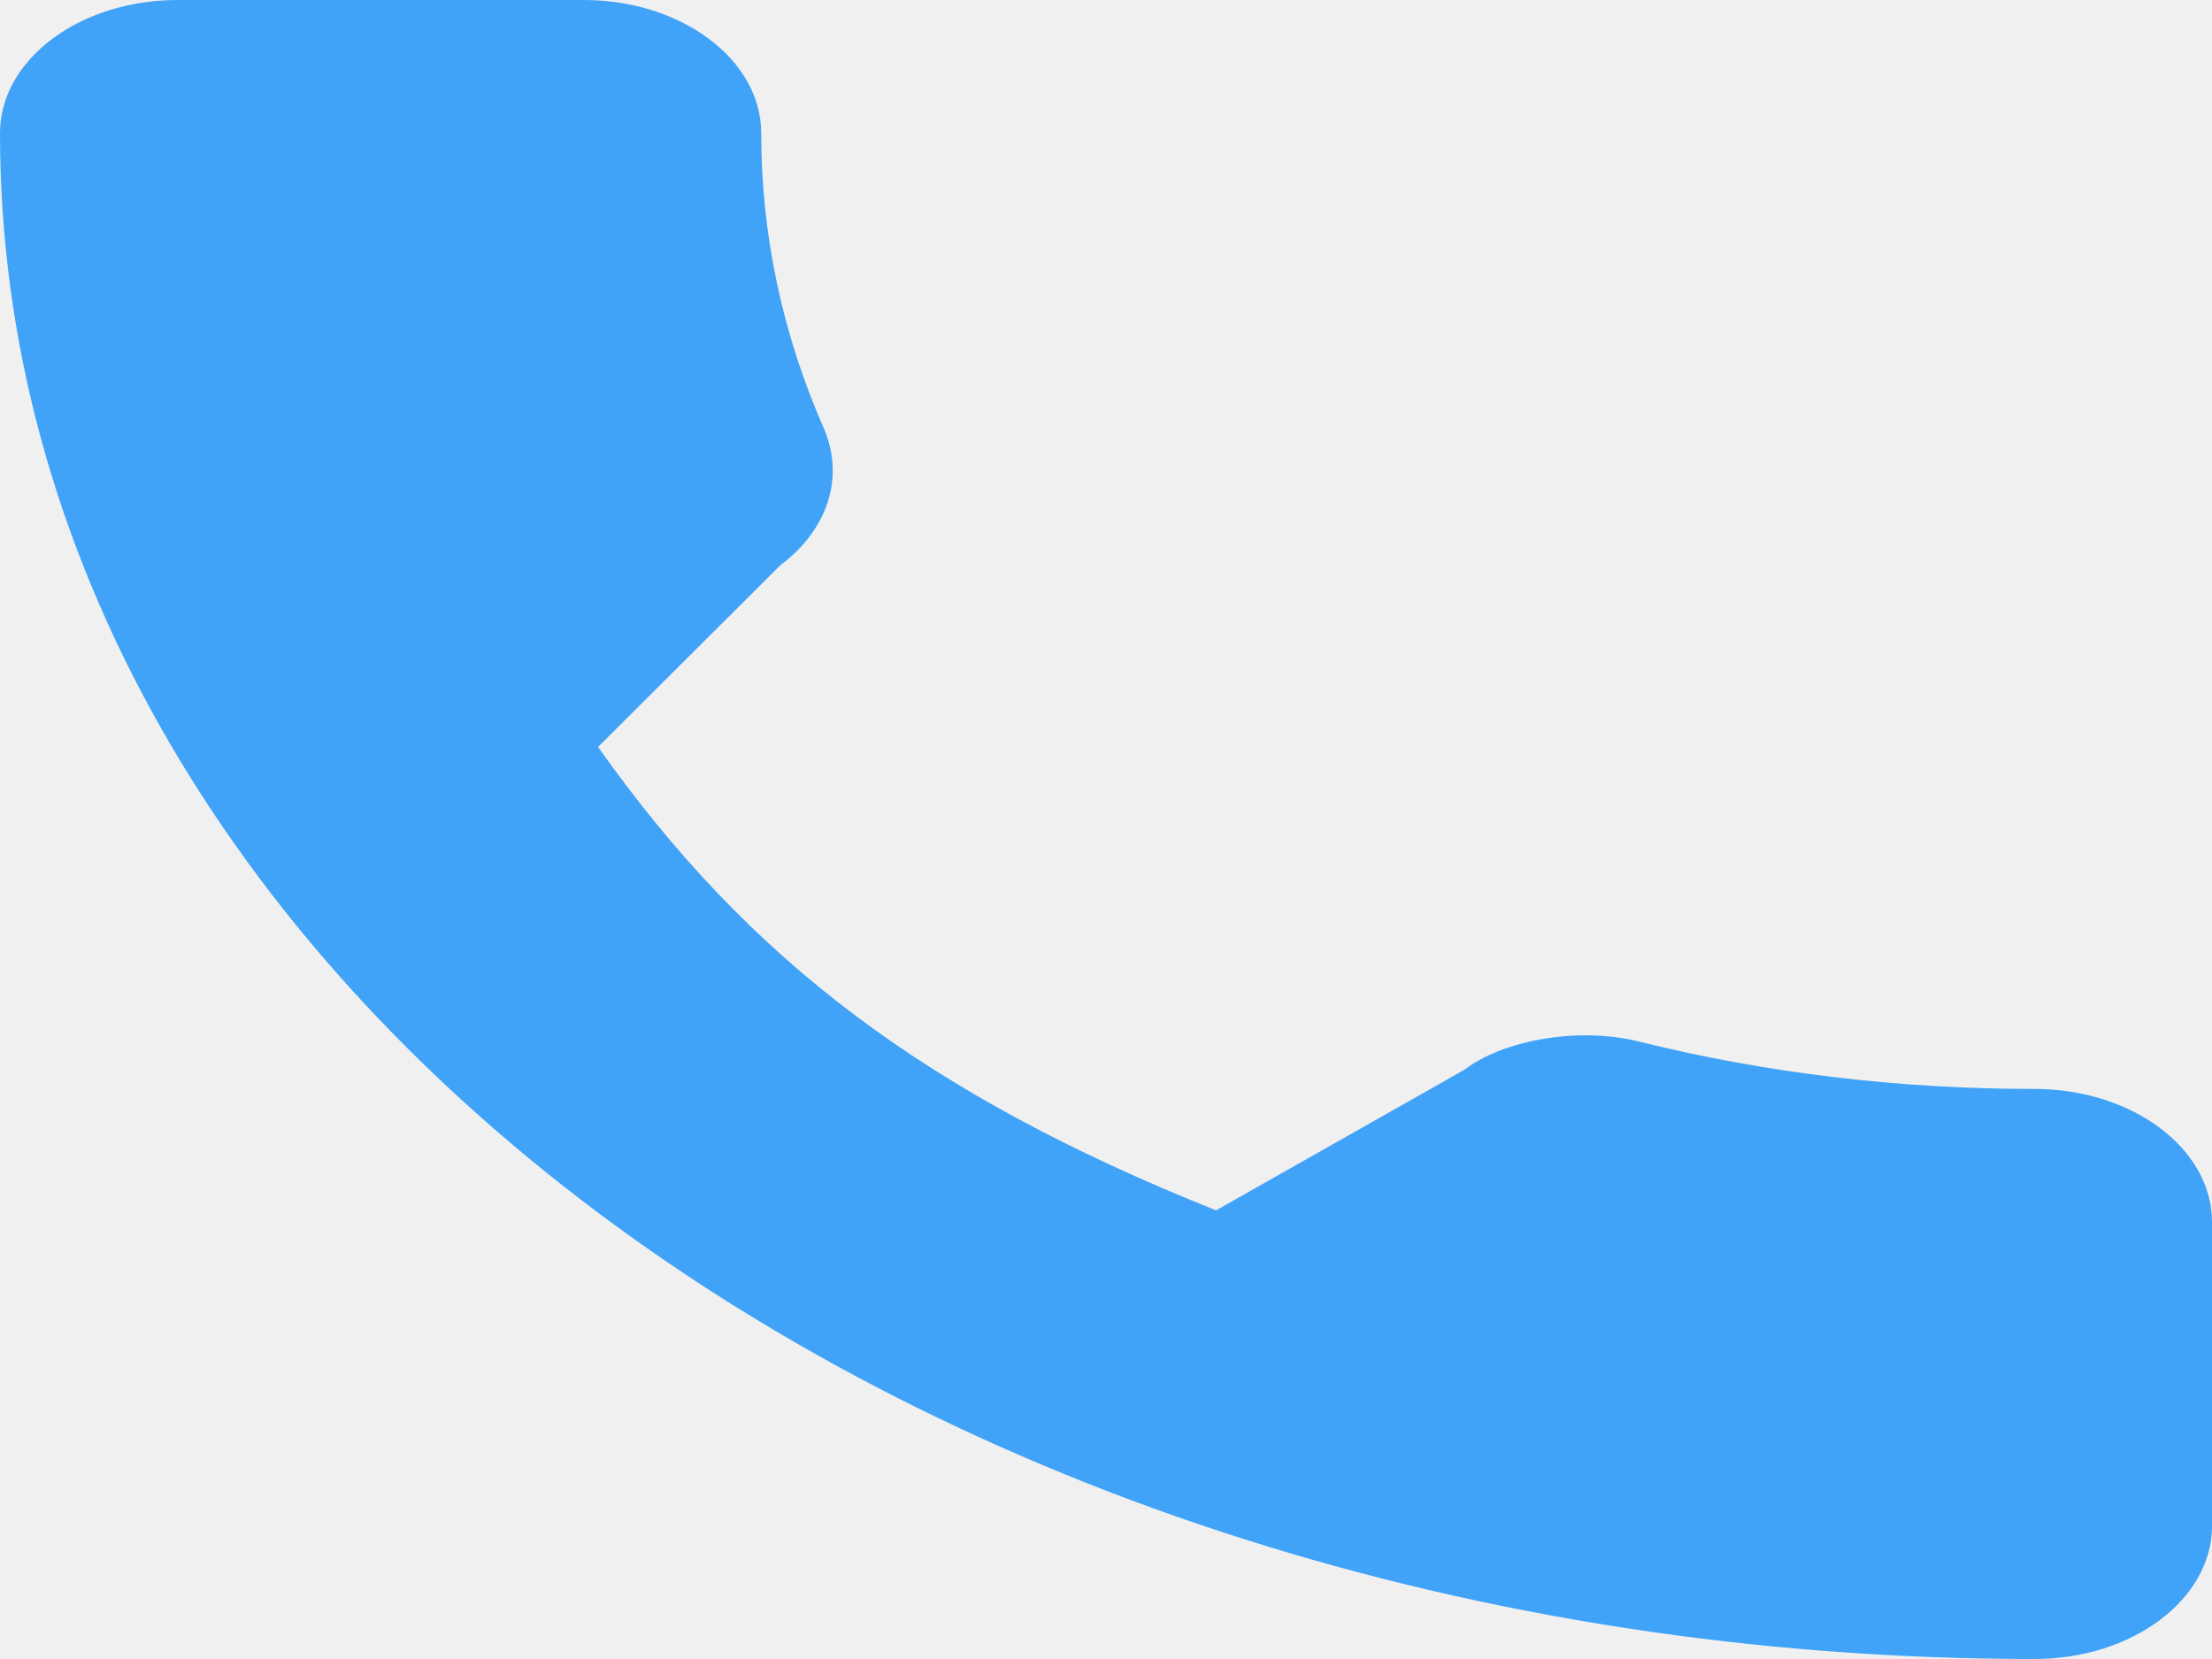
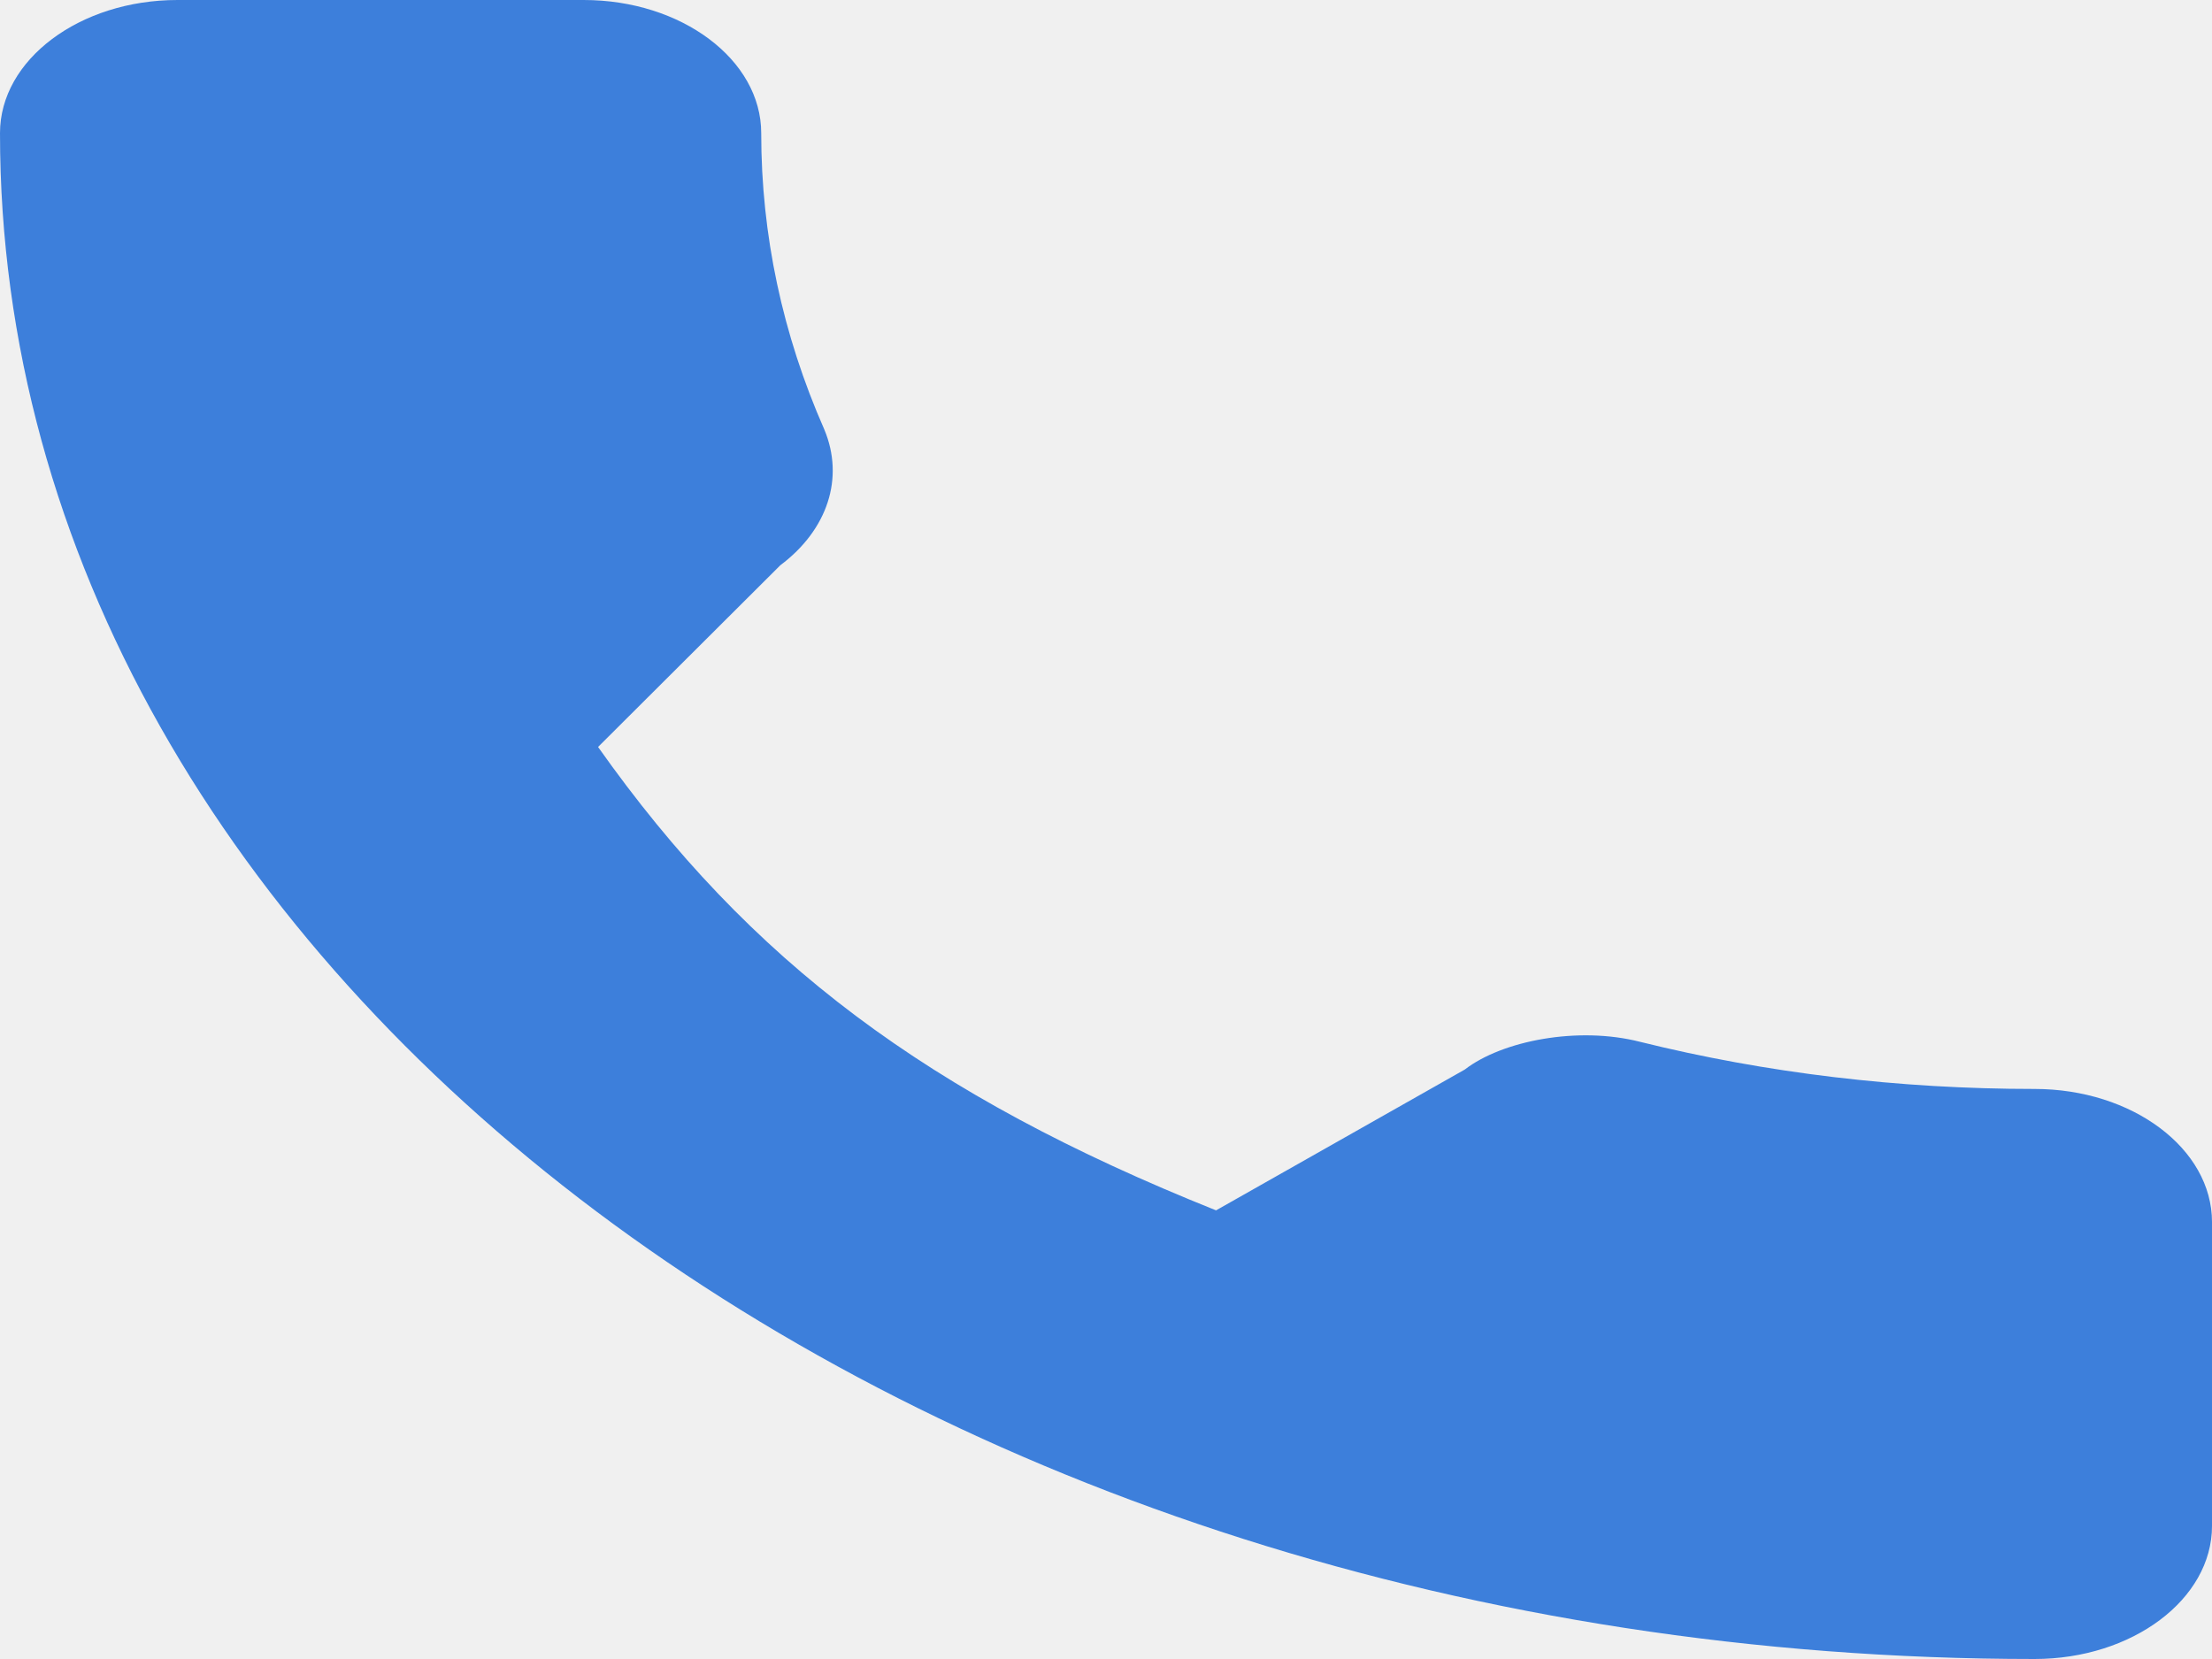
<svg xmlns="http://www.w3.org/2000/svg" width="200" height="150" viewBox="0 0 200 150" fill="none">
  <g clip-path="url(#clip0)">
-     <path d="M183.952 98.458C171.707 98.458 159.684 97.022 148.291 94.198C142.708 92.769 135.845 94.08 132.438 96.704L109.95 109.436C83.87 98.995 67.806 86.951 54.075 67.538L70.551 51.111C74.832 47.905 76.367 43.221 74.528 38.827C70.746 30.237 68.826 21.224 68.826 12.037C68.826 5.4 61.627 0 52.778 0H16.048C7.199 0 0 5.4 0 12.036C0 88.111 82.52 150 183.952 150C192.801 150 200.001 144.6 200.001 137.964V110.494C200 103.857 192.801 98.458 183.952 98.458Z" fill="#40A3F8" />
+     <path d="M183.952 98.458C171.707 98.458 159.684 97.022 148.291 94.198C142.708 92.769 135.845 94.08 132.438 96.704L109.95 109.436C83.87 98.995 67.806 86.951 54.075 67.538L70.551 51.111C74.832 47.905 76.367 43.221 74.528 38.827C70.746 30.237 68.826 21.224 68.826 12.037C68.826 5.4 61.627 0 52.778 0H16.048C7.199 0 0 5.4 0 12.036C0 88.111 82.52 150 183.952 150C192.801 150 200.001 144.6 200.001 137.964V110.494C200 103.857 192.801 98.458 183.952 98.458Z" fill="#3D7FDB" />
  </g>
  <defs>
    <clipPath id="clip0">
      <rect width="200" height="150" fill="white" />
    </clipPath>
  </defs>
</svg>
